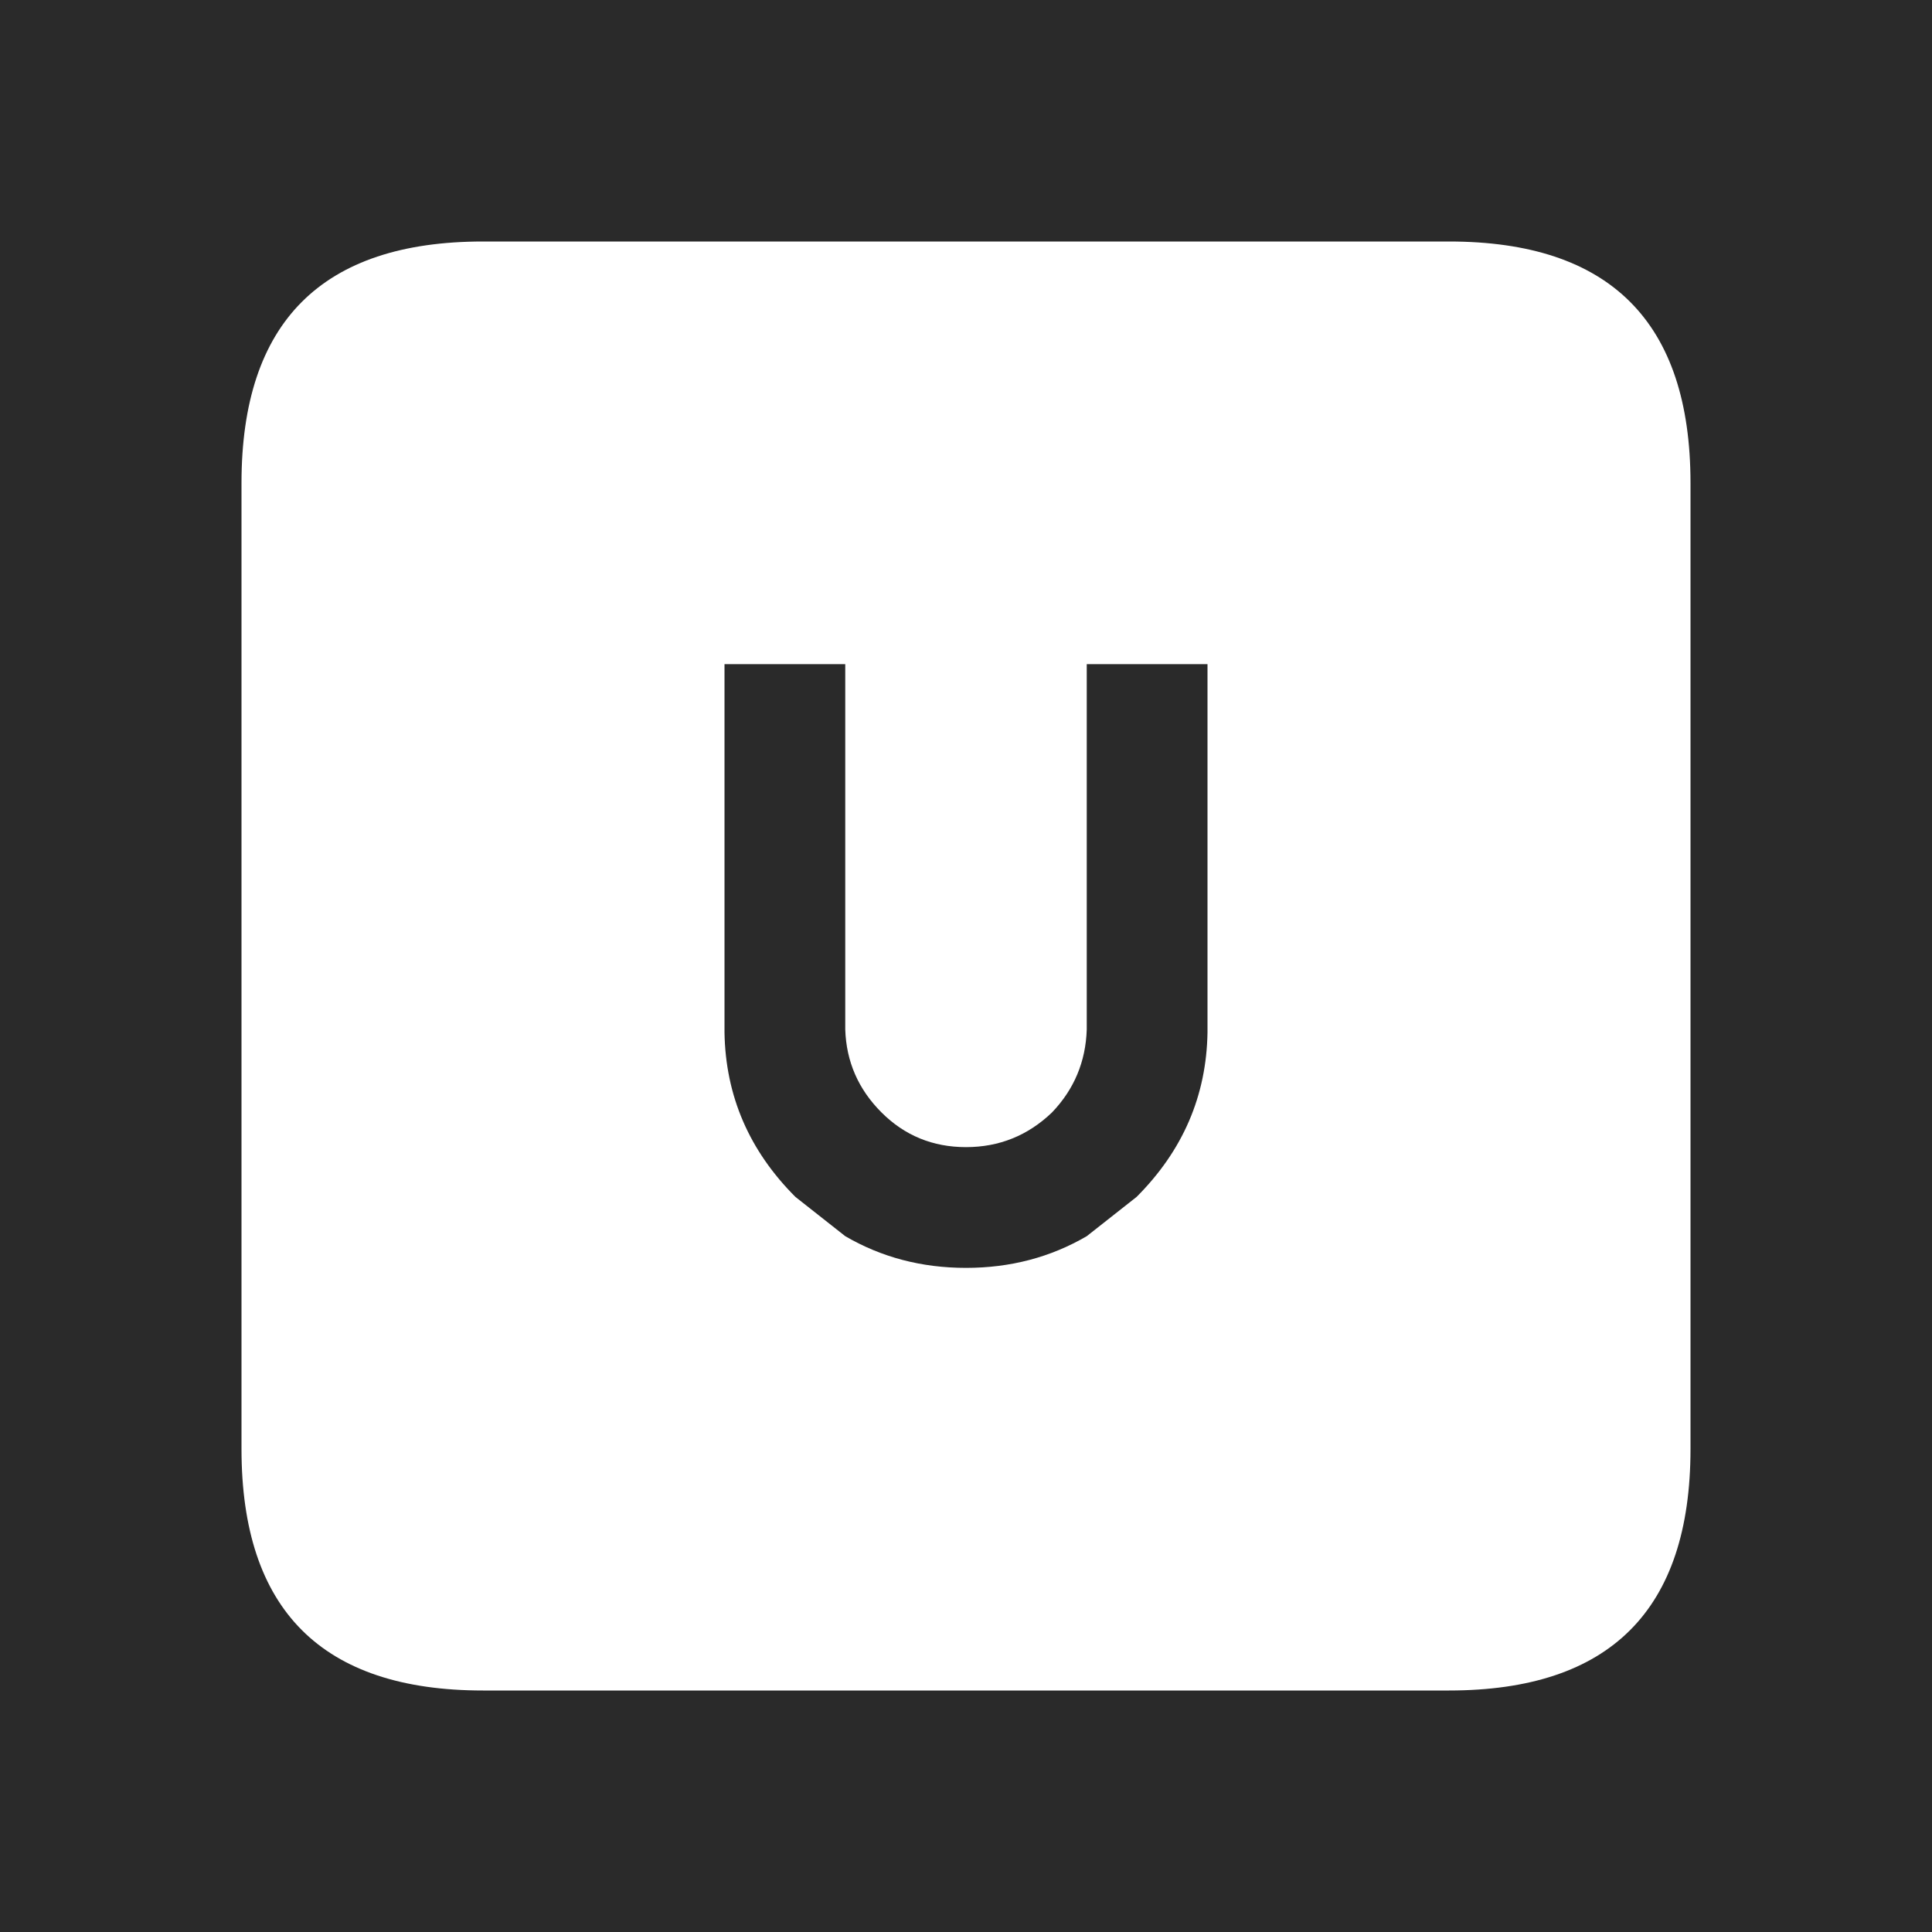
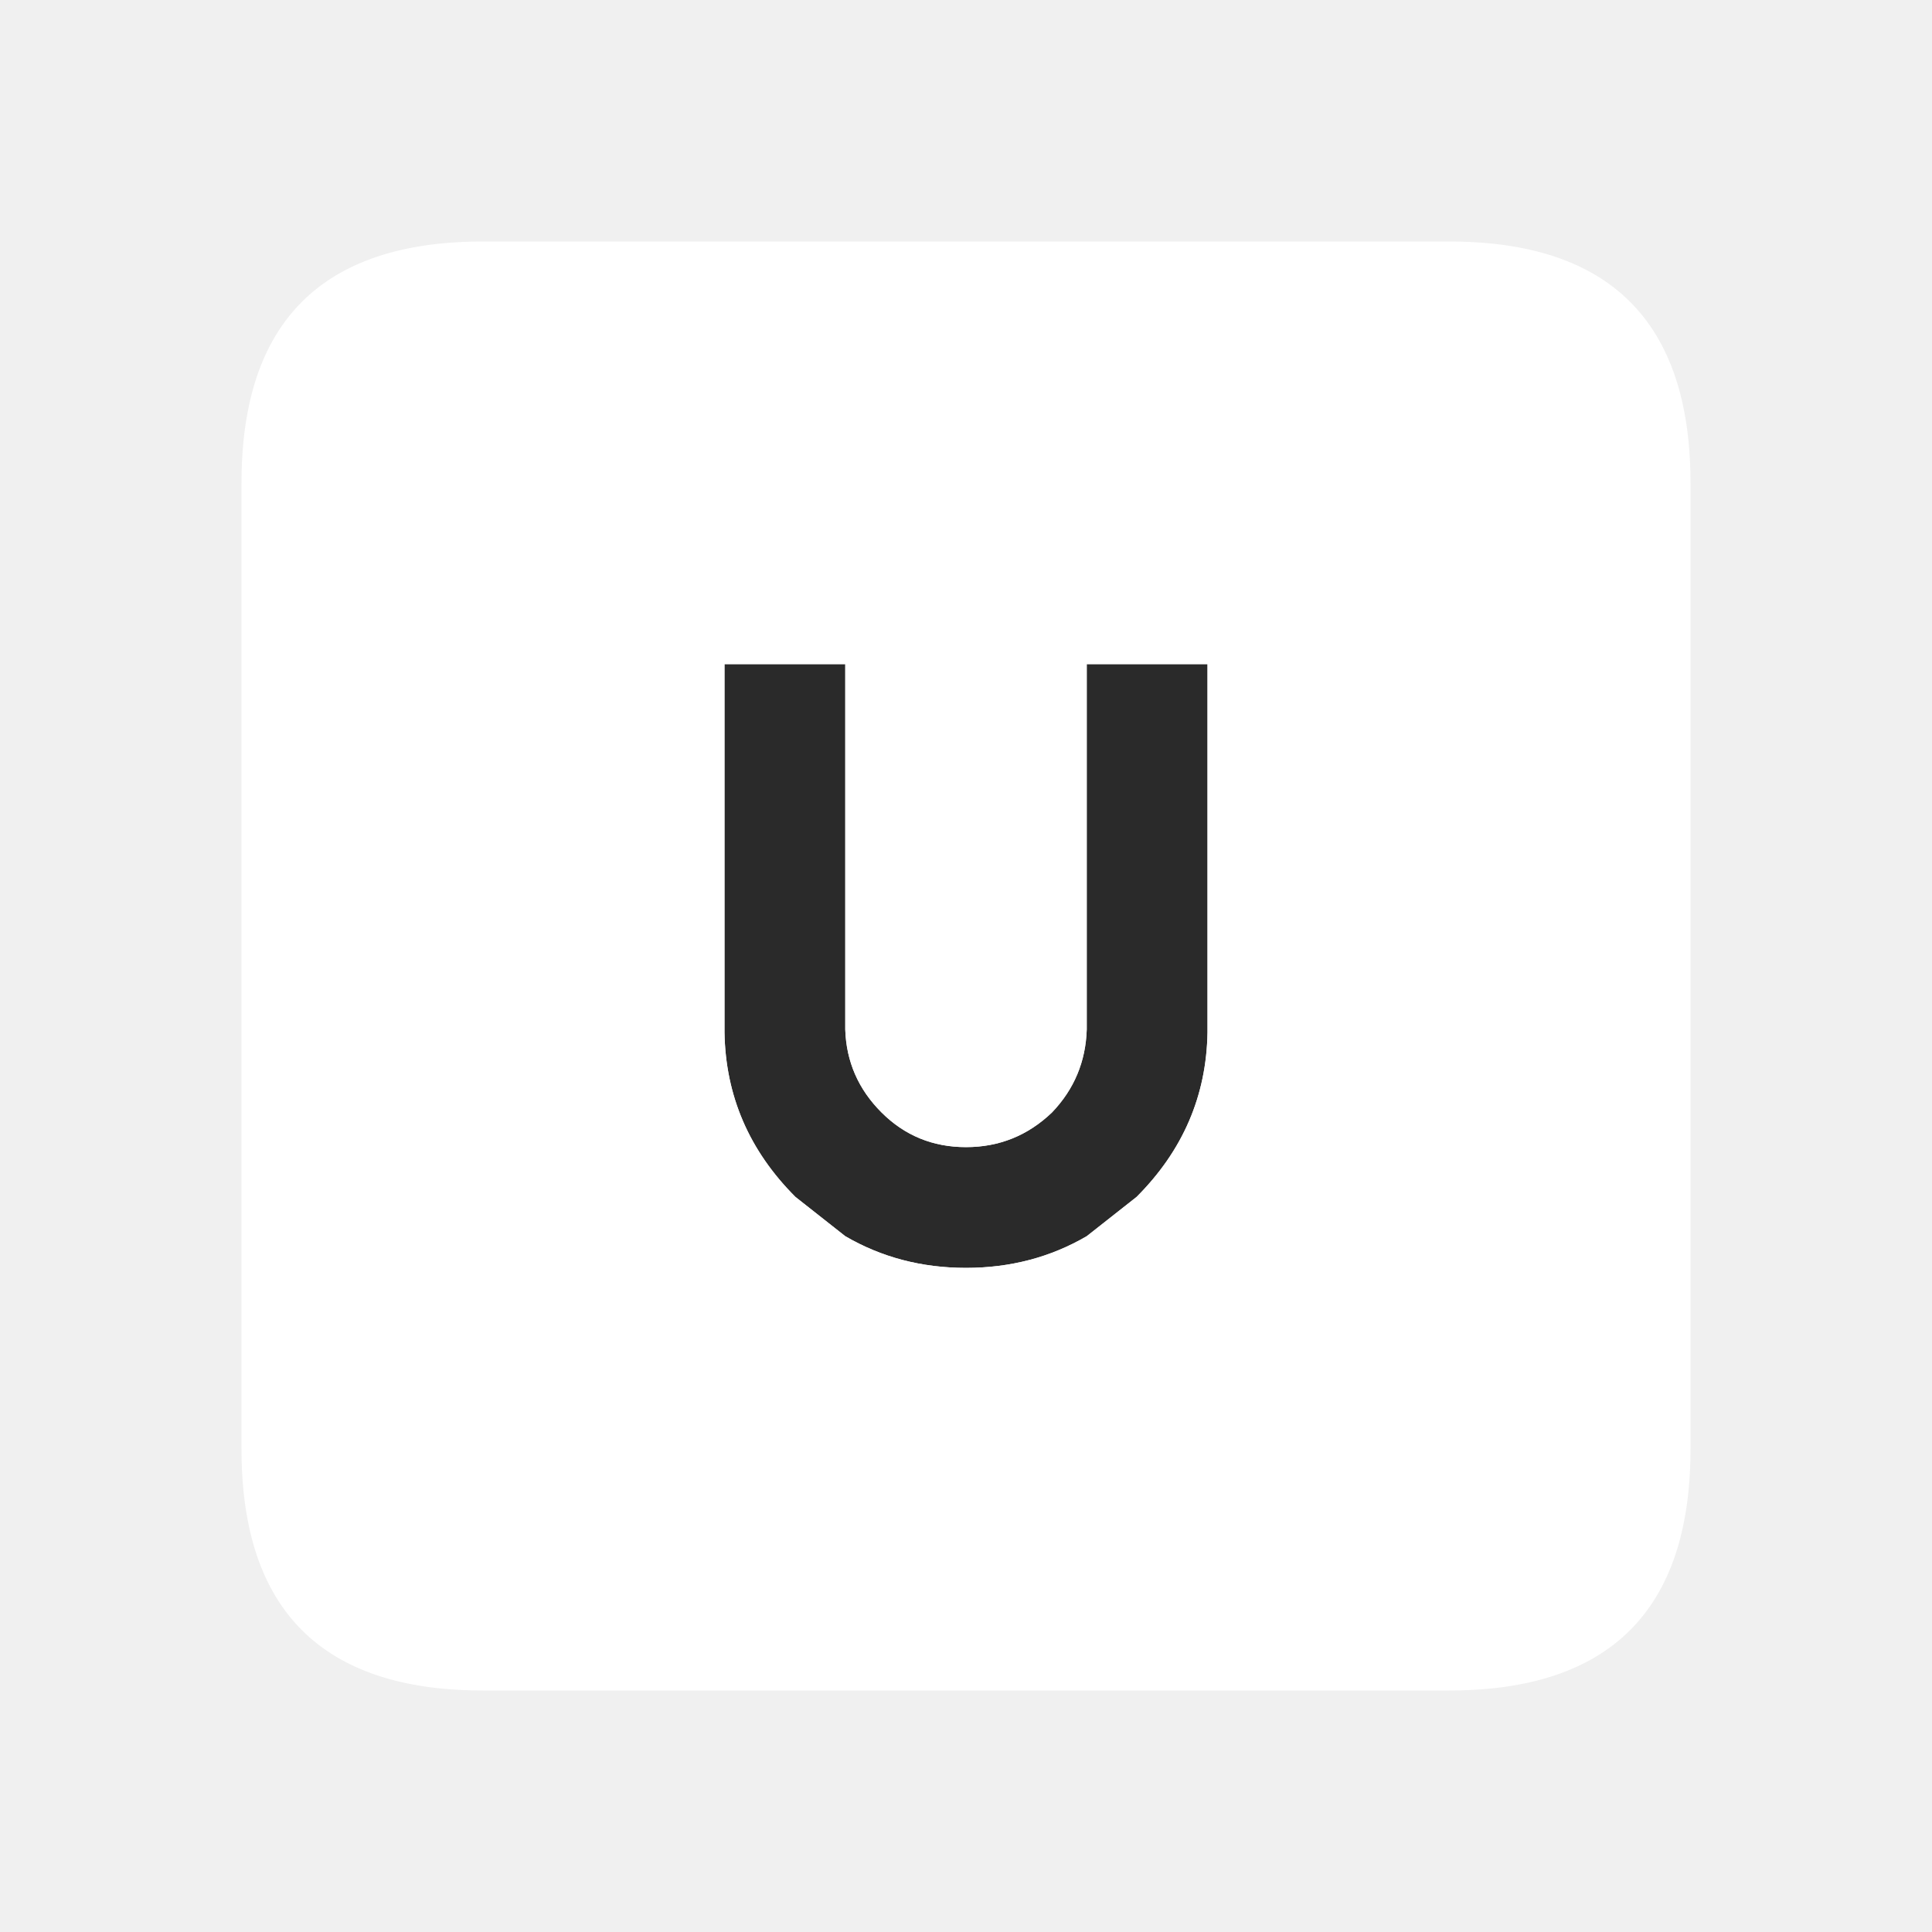
<svg xmlns="http://www.w3.org/2000/svg" width="64" height="64">
  <defs />
  <g>
-     <rect width="64" height="64" fill="#2A2A2A" />
+     <path stroke="none" fill="#2A2A2A" d="M40 22 L36 22 36 34.1 Q35.95 35.7 34.85 36.85 33.65 38 32 38 30.35 38 29.2 36.85 28.05 35.7 28 34.1 L28 22 24 22 24 34.2 Q24.05 37.35 26.35 39.65 L28 40.95 Q29.8 42 32 42 34.2 42 36 40.95 L37.65 39.65 Q39.95 37.35 40 34.2 L40 22" />
    <path stroke="none" fill="#FFFFFF" d="M16 8 L48 8 Q56 8 56 16 L56 48 Q56 56 48 56 L16 56 Q8 56 8 48 L8 16 Q8 8 16 8 M40 22 L36 22 36 34.1 Q35.95 35.7 34.85 36.85 33.65 38 32 38 30.35 38 29.2 36.85 28.05 35.7 28 34.1 L28 22 24 22 24 34.2 Q24.05 37.35 26.35 39.65 L28 40.95 Q29.8 42 32 42 34.2 42 36 40.95 L37.65 39.65 Q39.95 37.35 40 34.2 L40 22" />
  </g>
</svg>
